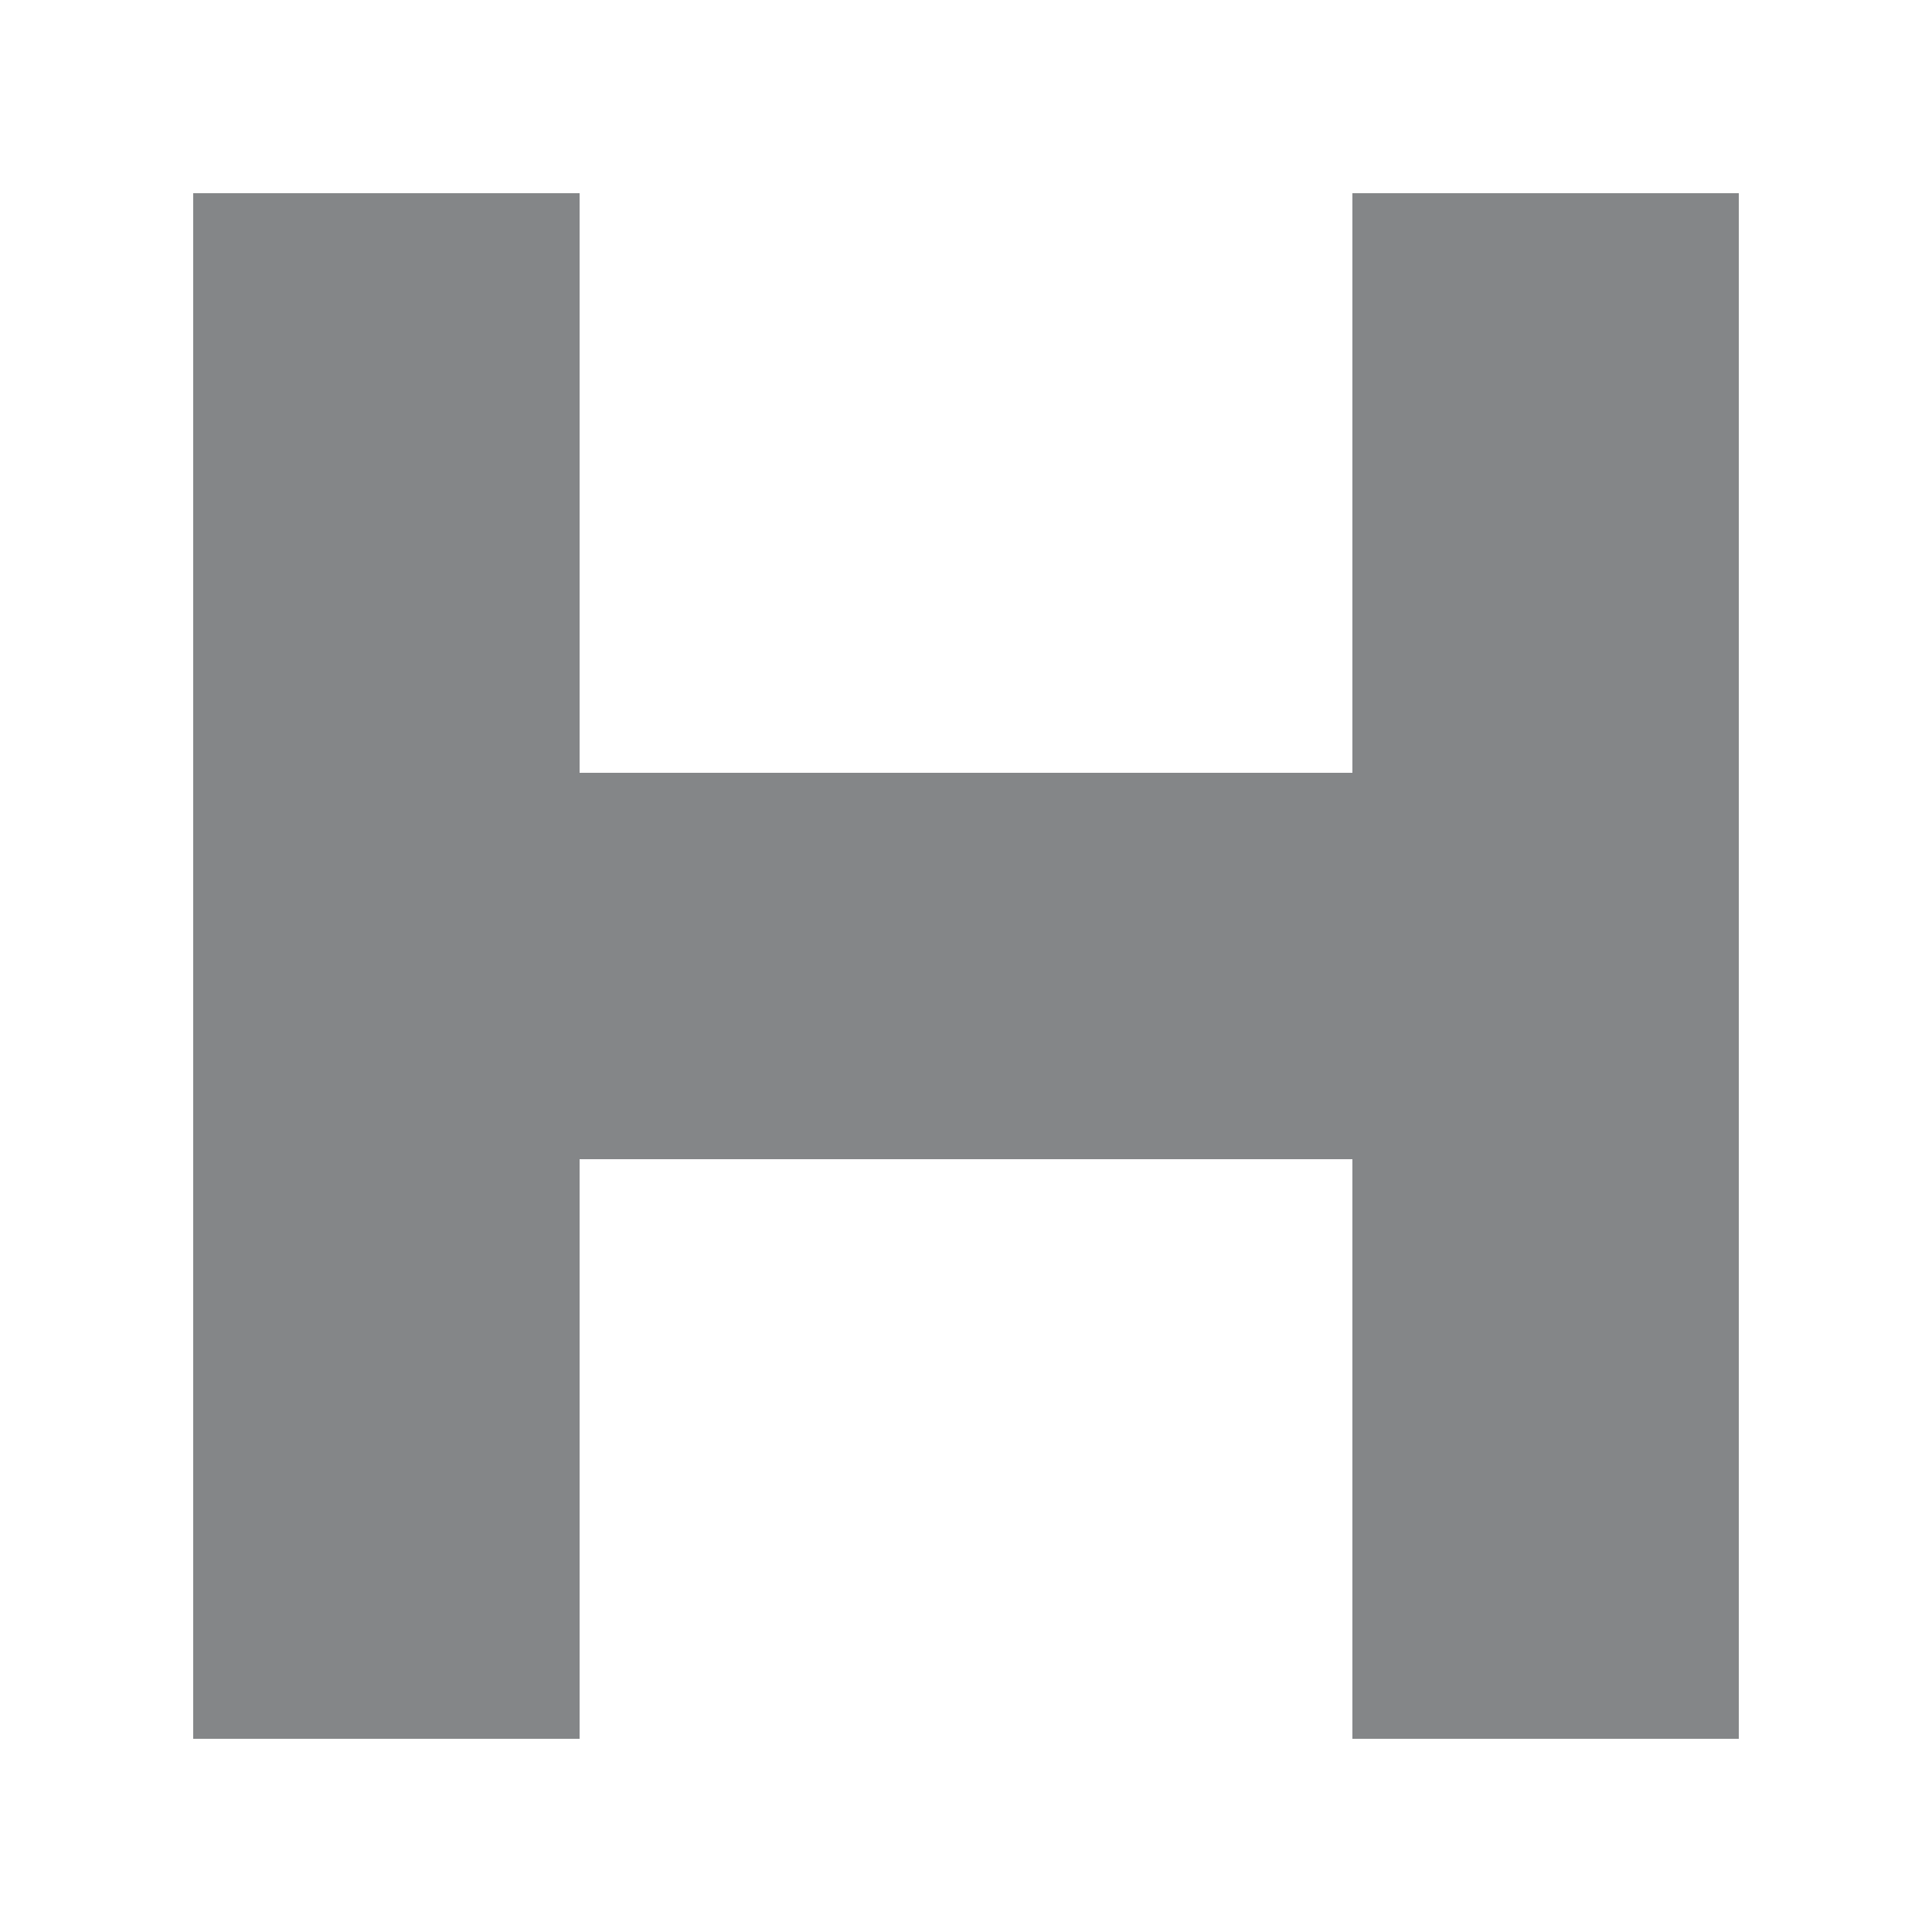
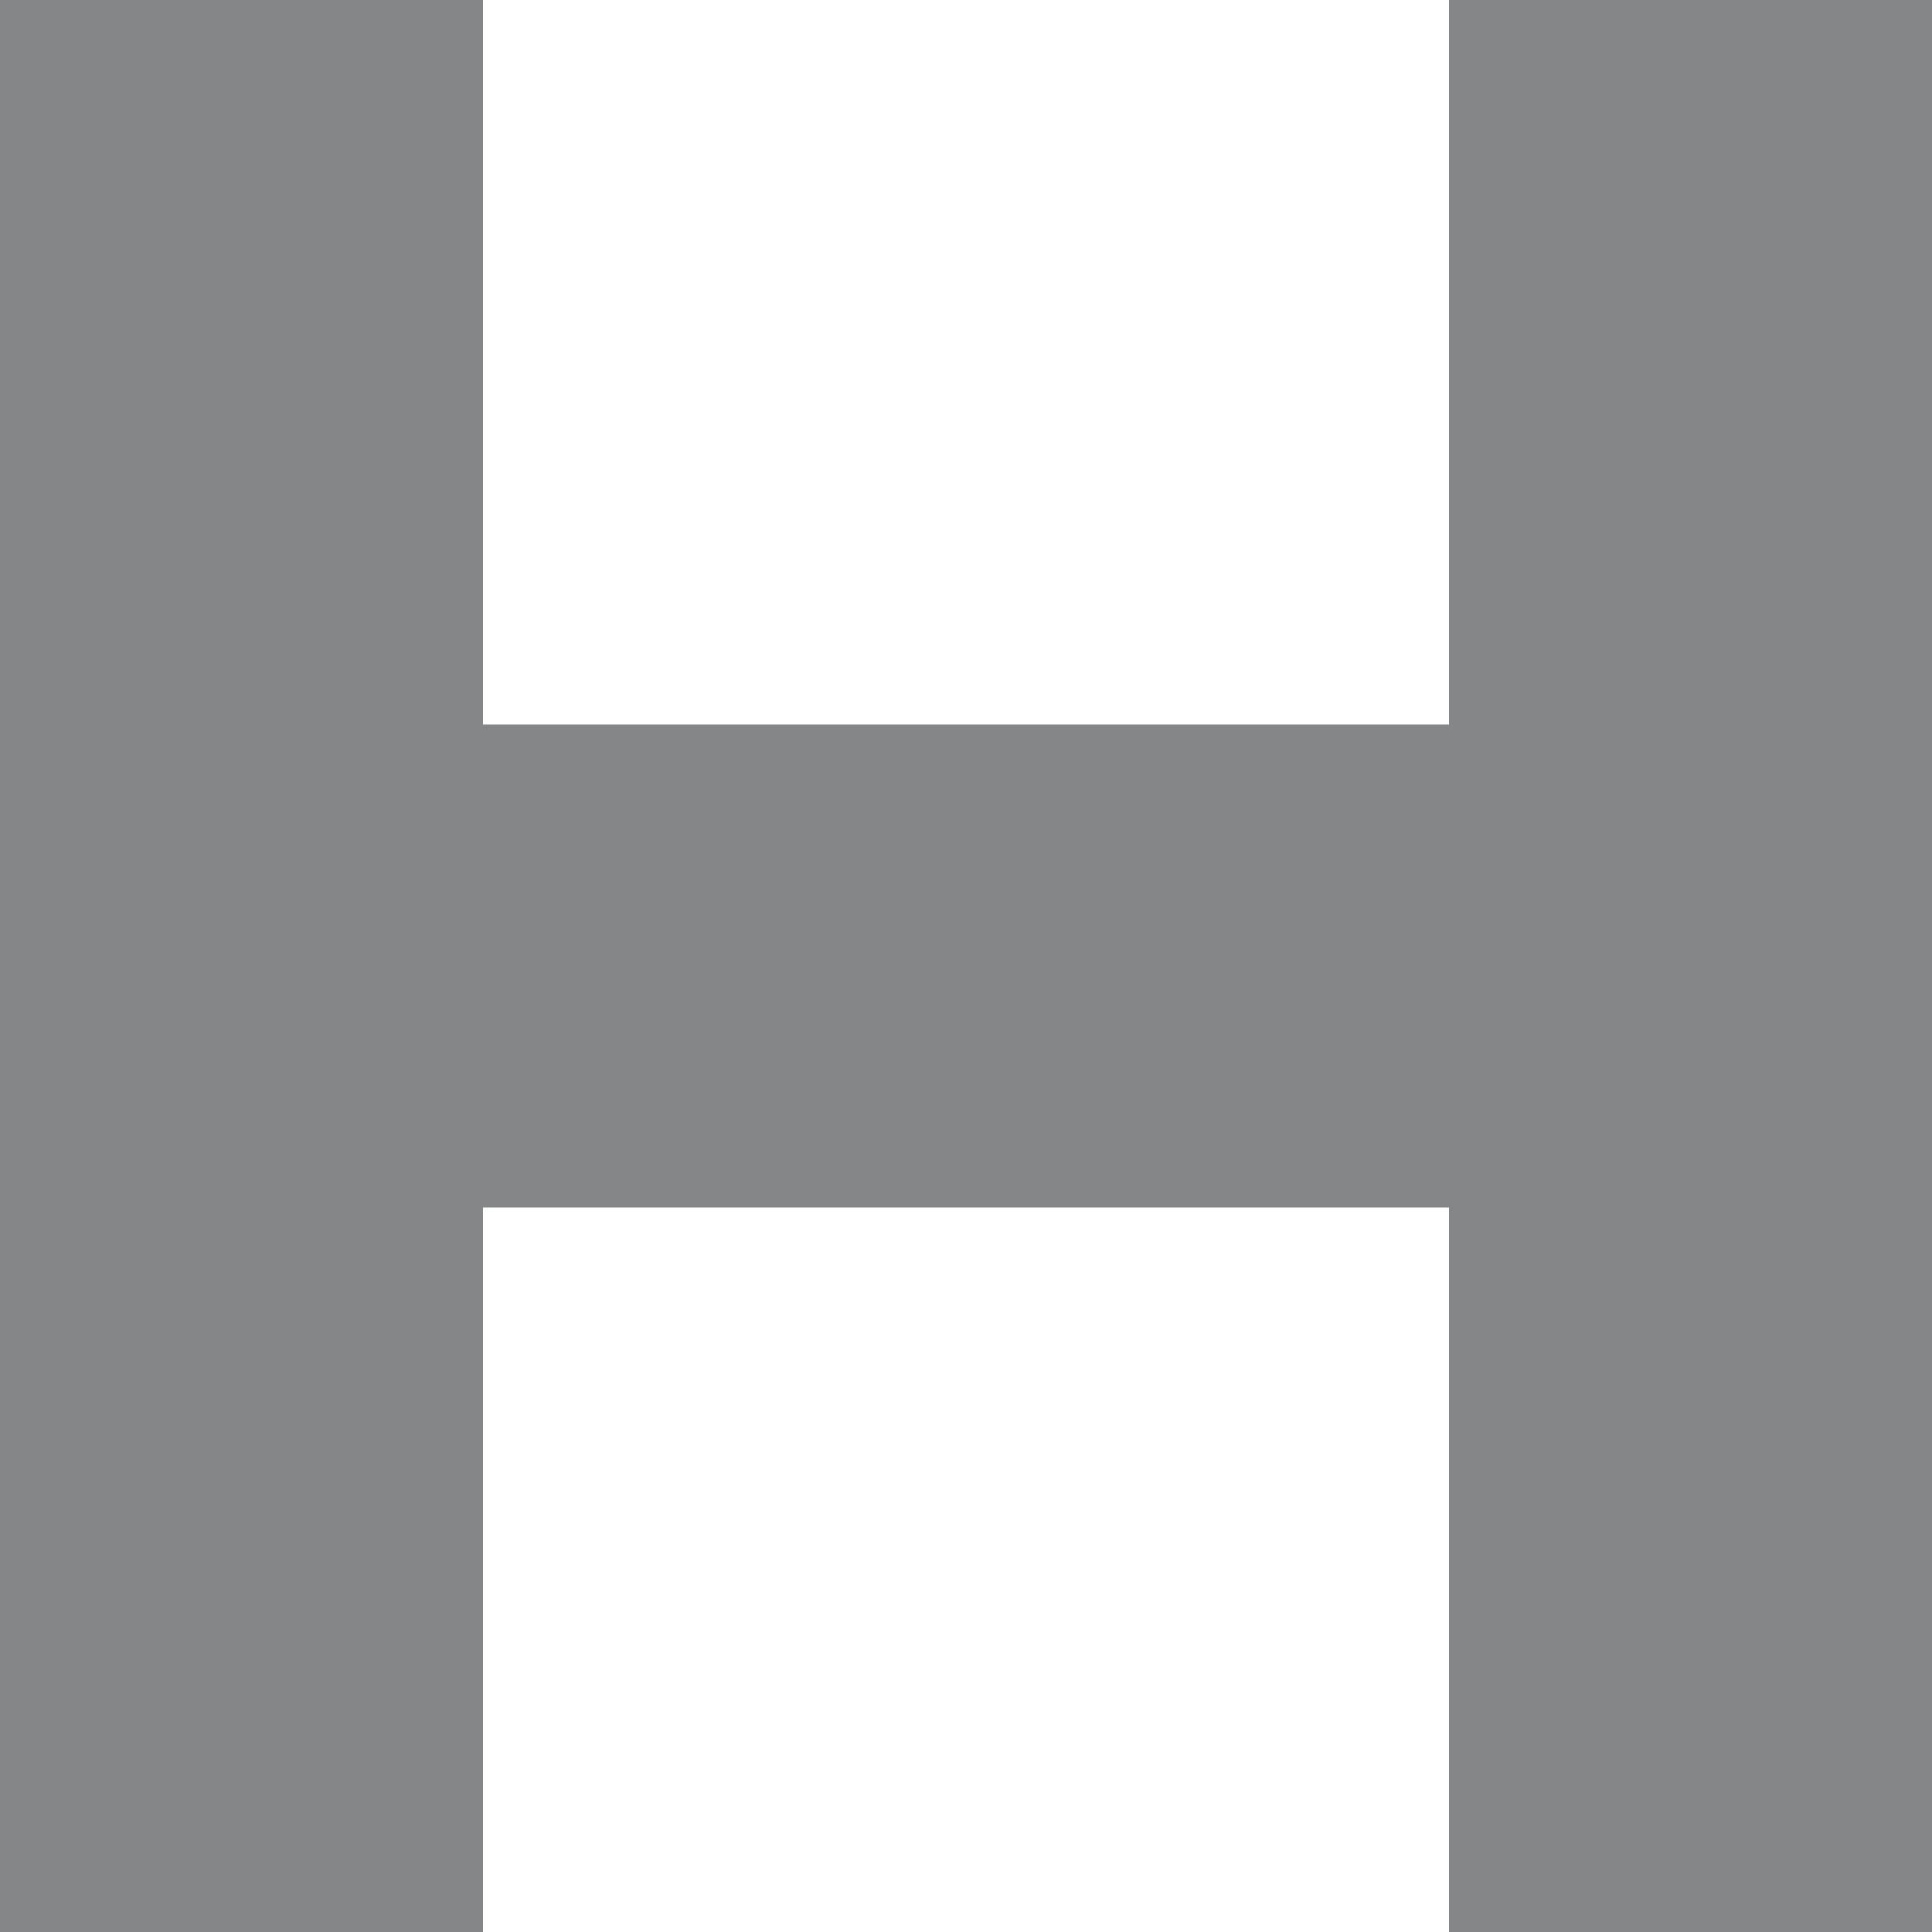
- <svg xmlns="http://www.w3.org/2000/svg" xml:space="preserve" width="100%" height="100%" version="1.0" style="shape-rendering:geometricPrecision; text-rendering:geometricPrecision; image-rendering:optimizeQuality; fill-rule:evenodd; clip-rule:evenodd" viewBox="0 0 1050 1050">
+ <svg xmlns="http://www.w3.org/2000/svg" xml:space="preserve" width="100%" height="100%" version="1.0" style="shape-rendering:geometricPrecision; text-rendering:geometricPrecision; image-rendering:optimizeQuality; fill-rule:evenodd; clip-rule:evenodd" viewBox="0 0 840 840">
  <defs>
    <style type="text/css">
   
-     .fil1 {fill:none}
    .fil0 {fill:#848688}
   
  </style>
  </defs>
  <g id="Layer_x0020_1">
-     <polygon class="fil0" points="735,630 315,630 315,945 105,945 105,630 105,420 105,105 315,105 315,420 735,420 735,105 945,105 945,945 735,945 " />
-     <rect class="fil1" width="1050" height="1050" />
+     <polygon class="fil0" points="630,525 210,525 210,840 0,840 0,525 0,315 0,0 210,0 210,315 630,315 630,0 840,0 840,840 630,840 " />
  </g>
</svg>
